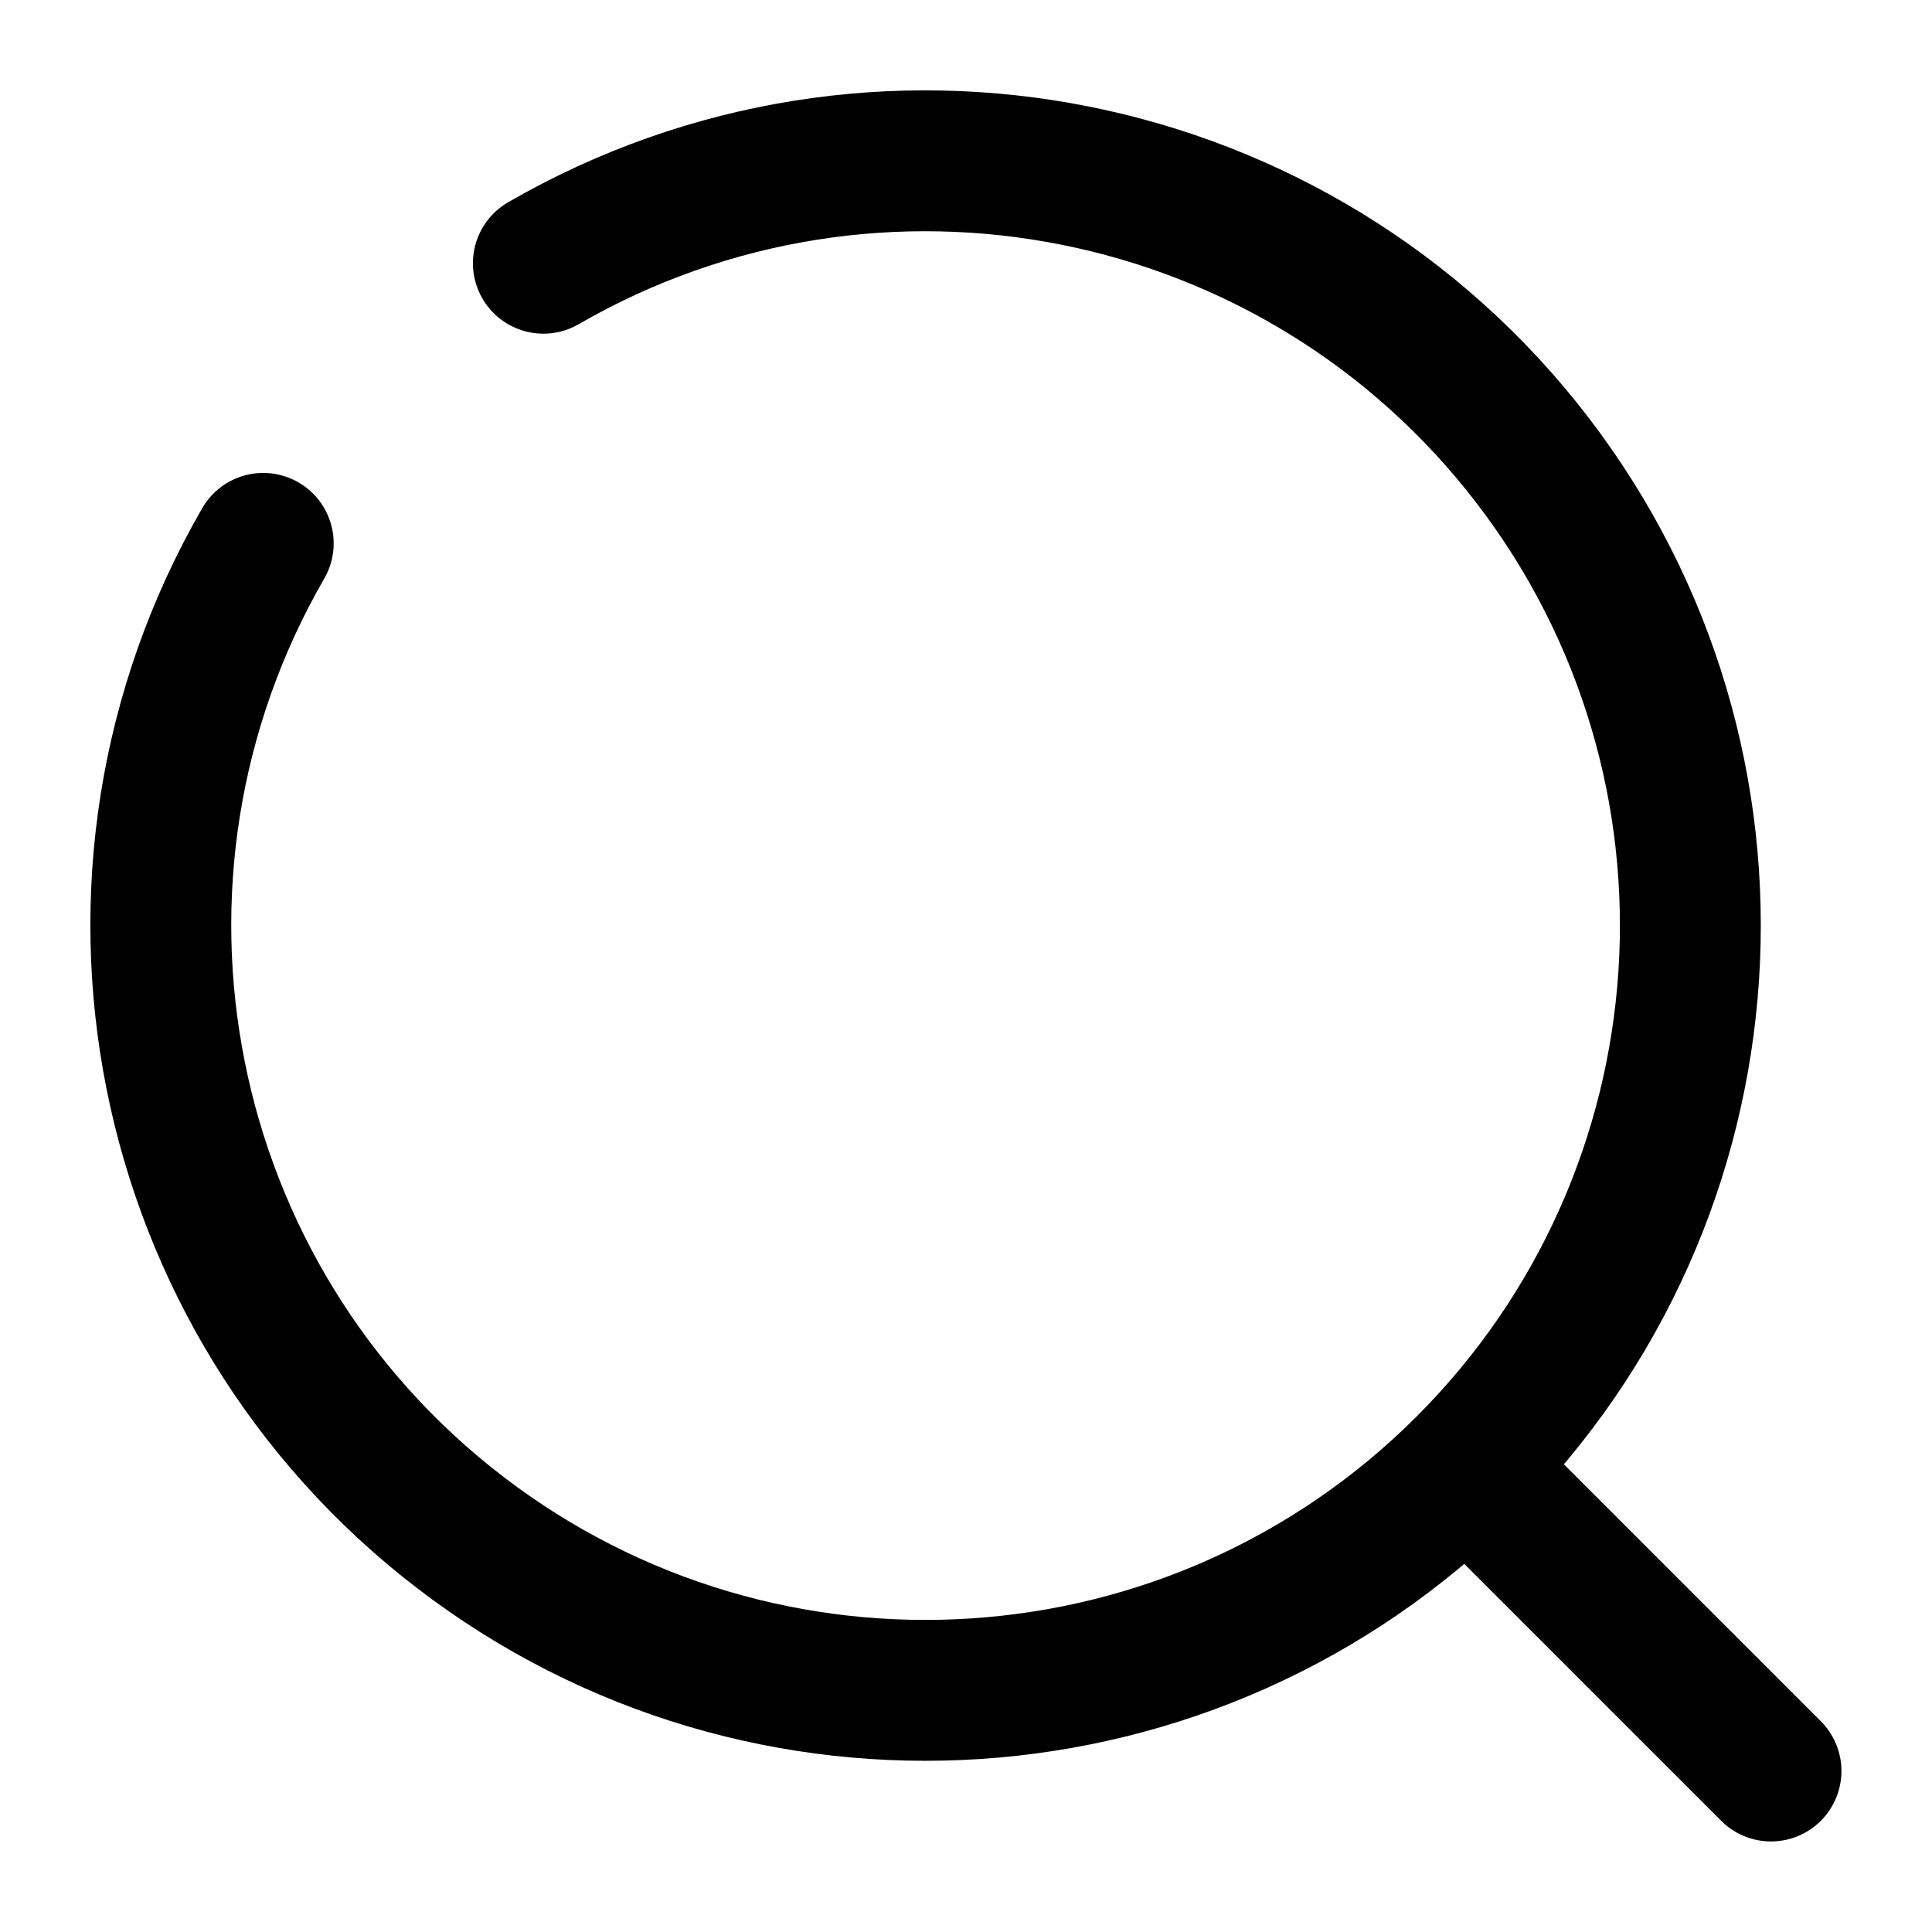
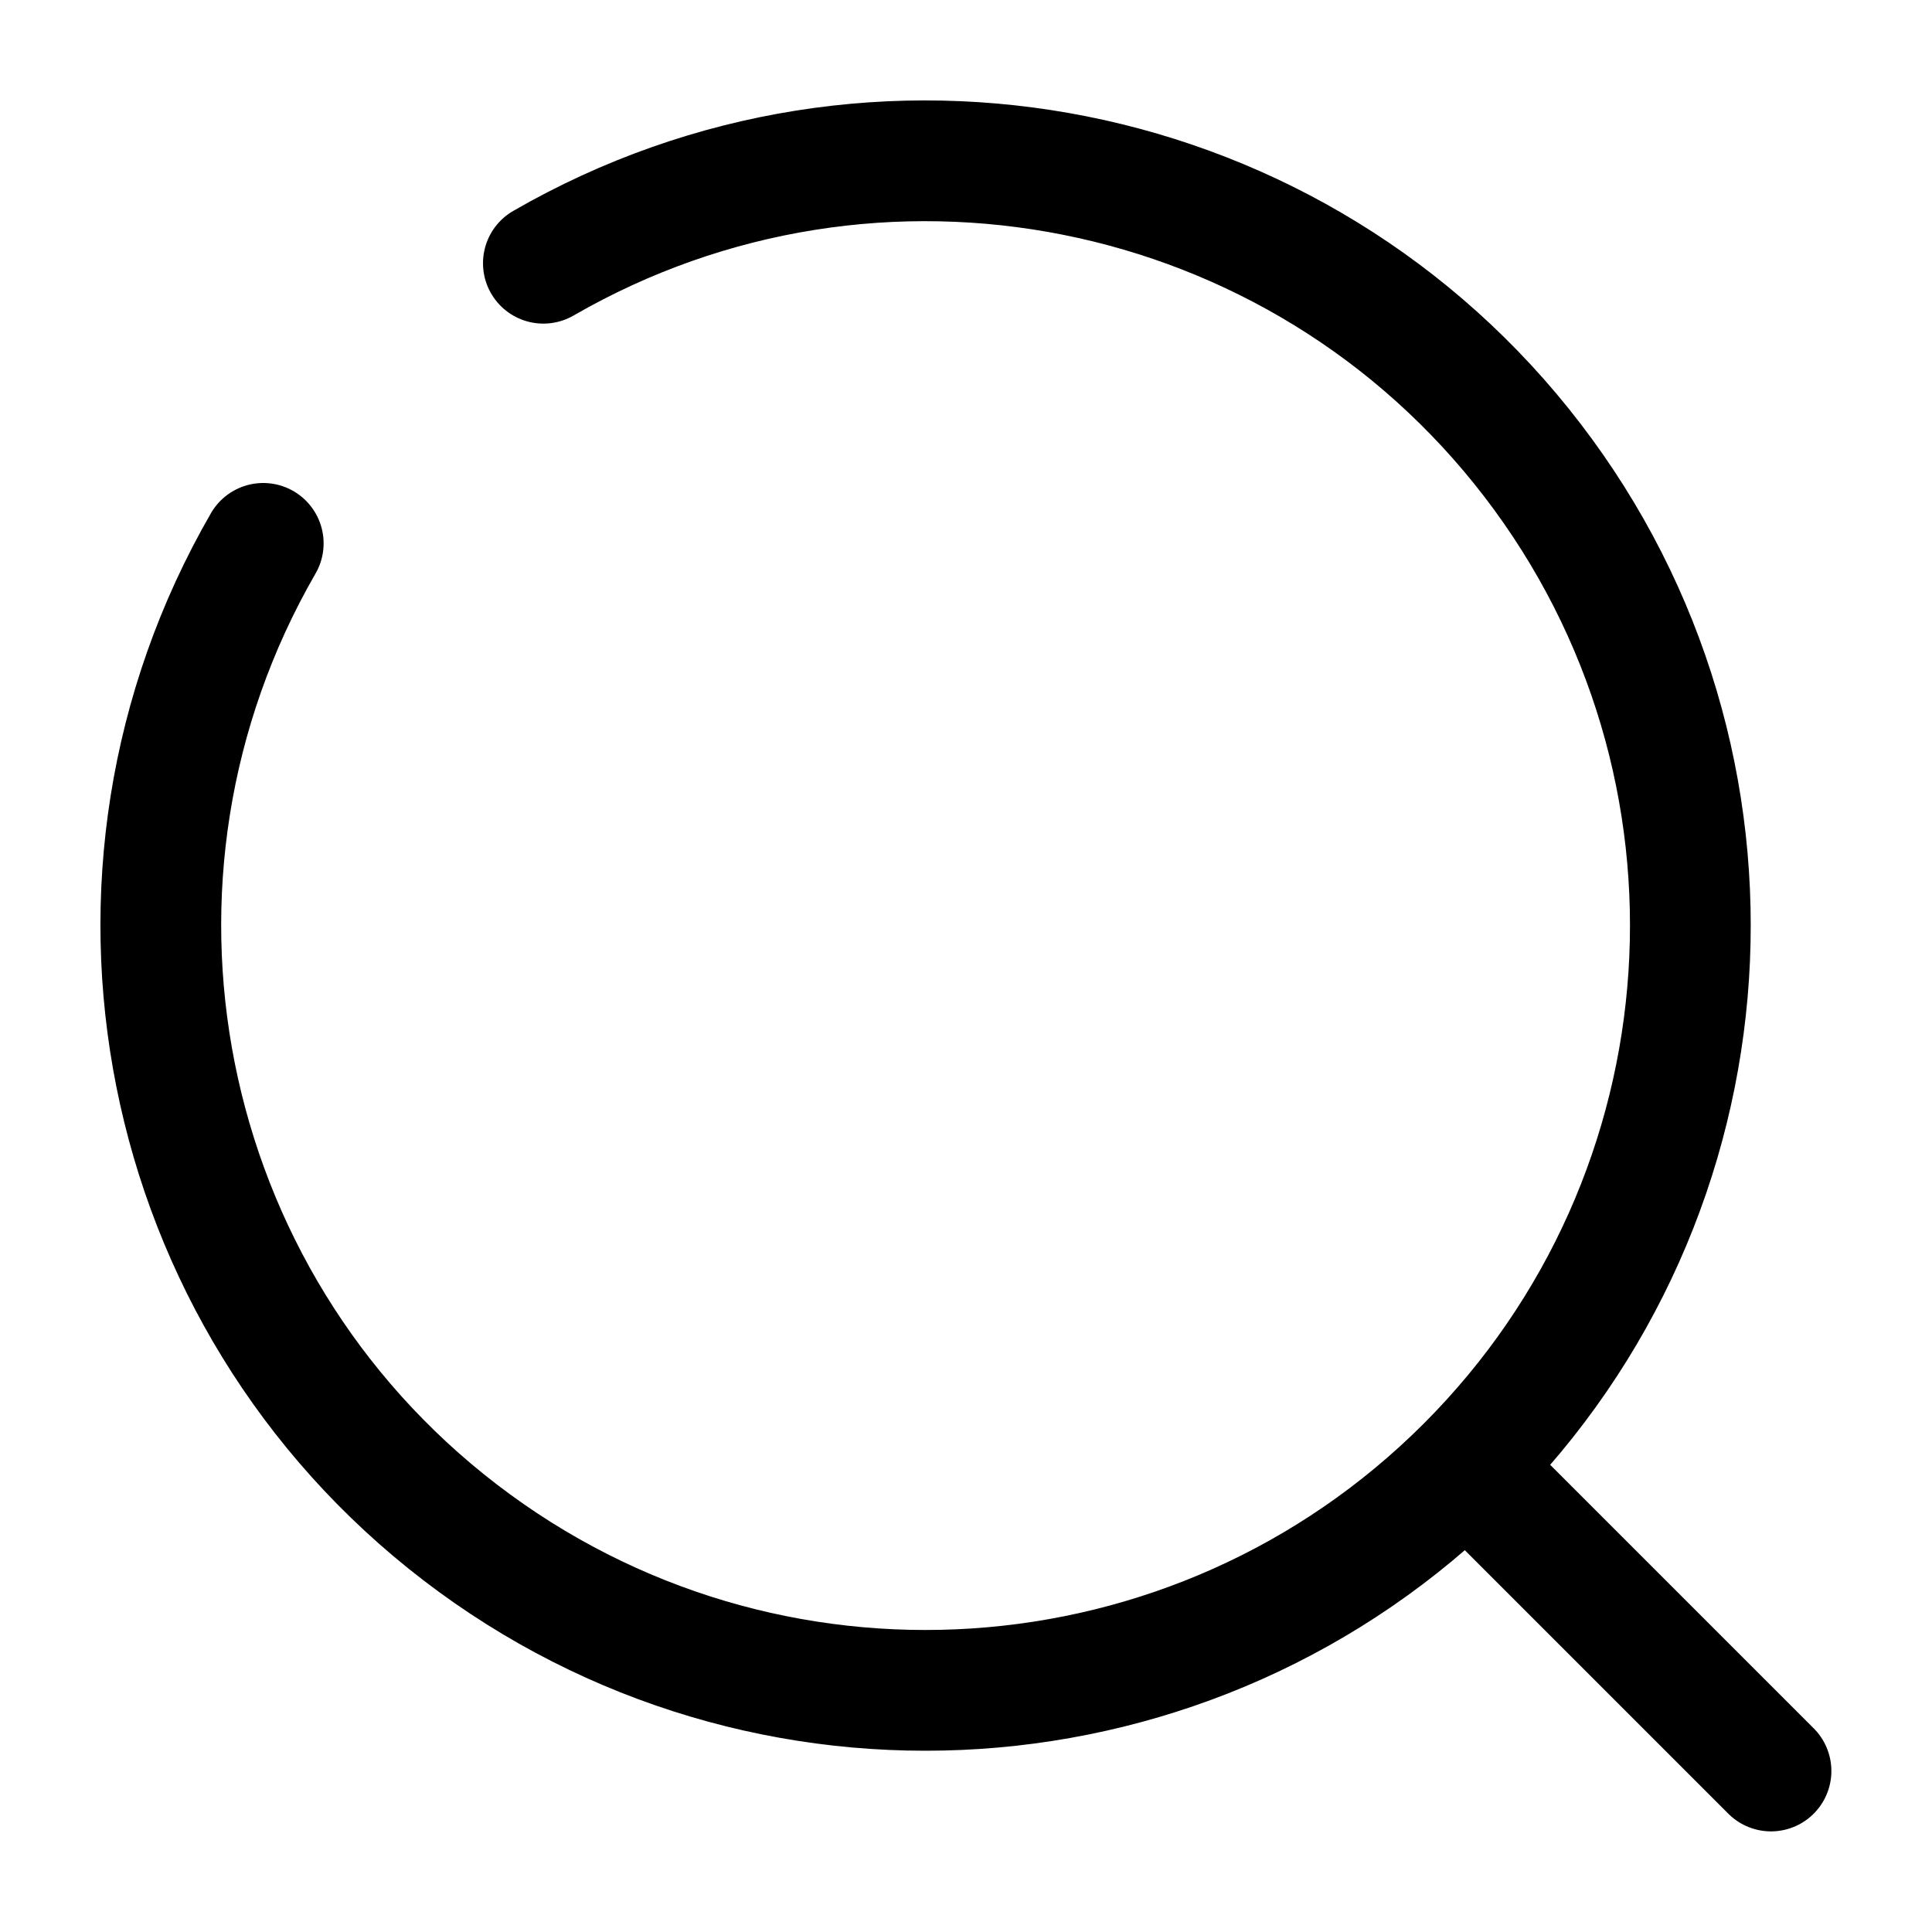
<svg xmlns="http://www.w3.org/2000/svg" width="32" height="32" viewBox="0 0 24 24">
-   <path fill="none" stroke="currentColor" stroke-linecap="round" stroke-width="1.75" d="M18.5 18.5L22 22M6.75 3.27a9.5 9.5 0 1 1-3.48 3.48" />
+   <path fill="none" stroke="currentColor" stroke-linecap="round" stroke-width="1.5" d="M18.5 18.5L22 22M6.75 3.27a9.5 9.5 0 1 1-3.48 3.48" />
</svg>
